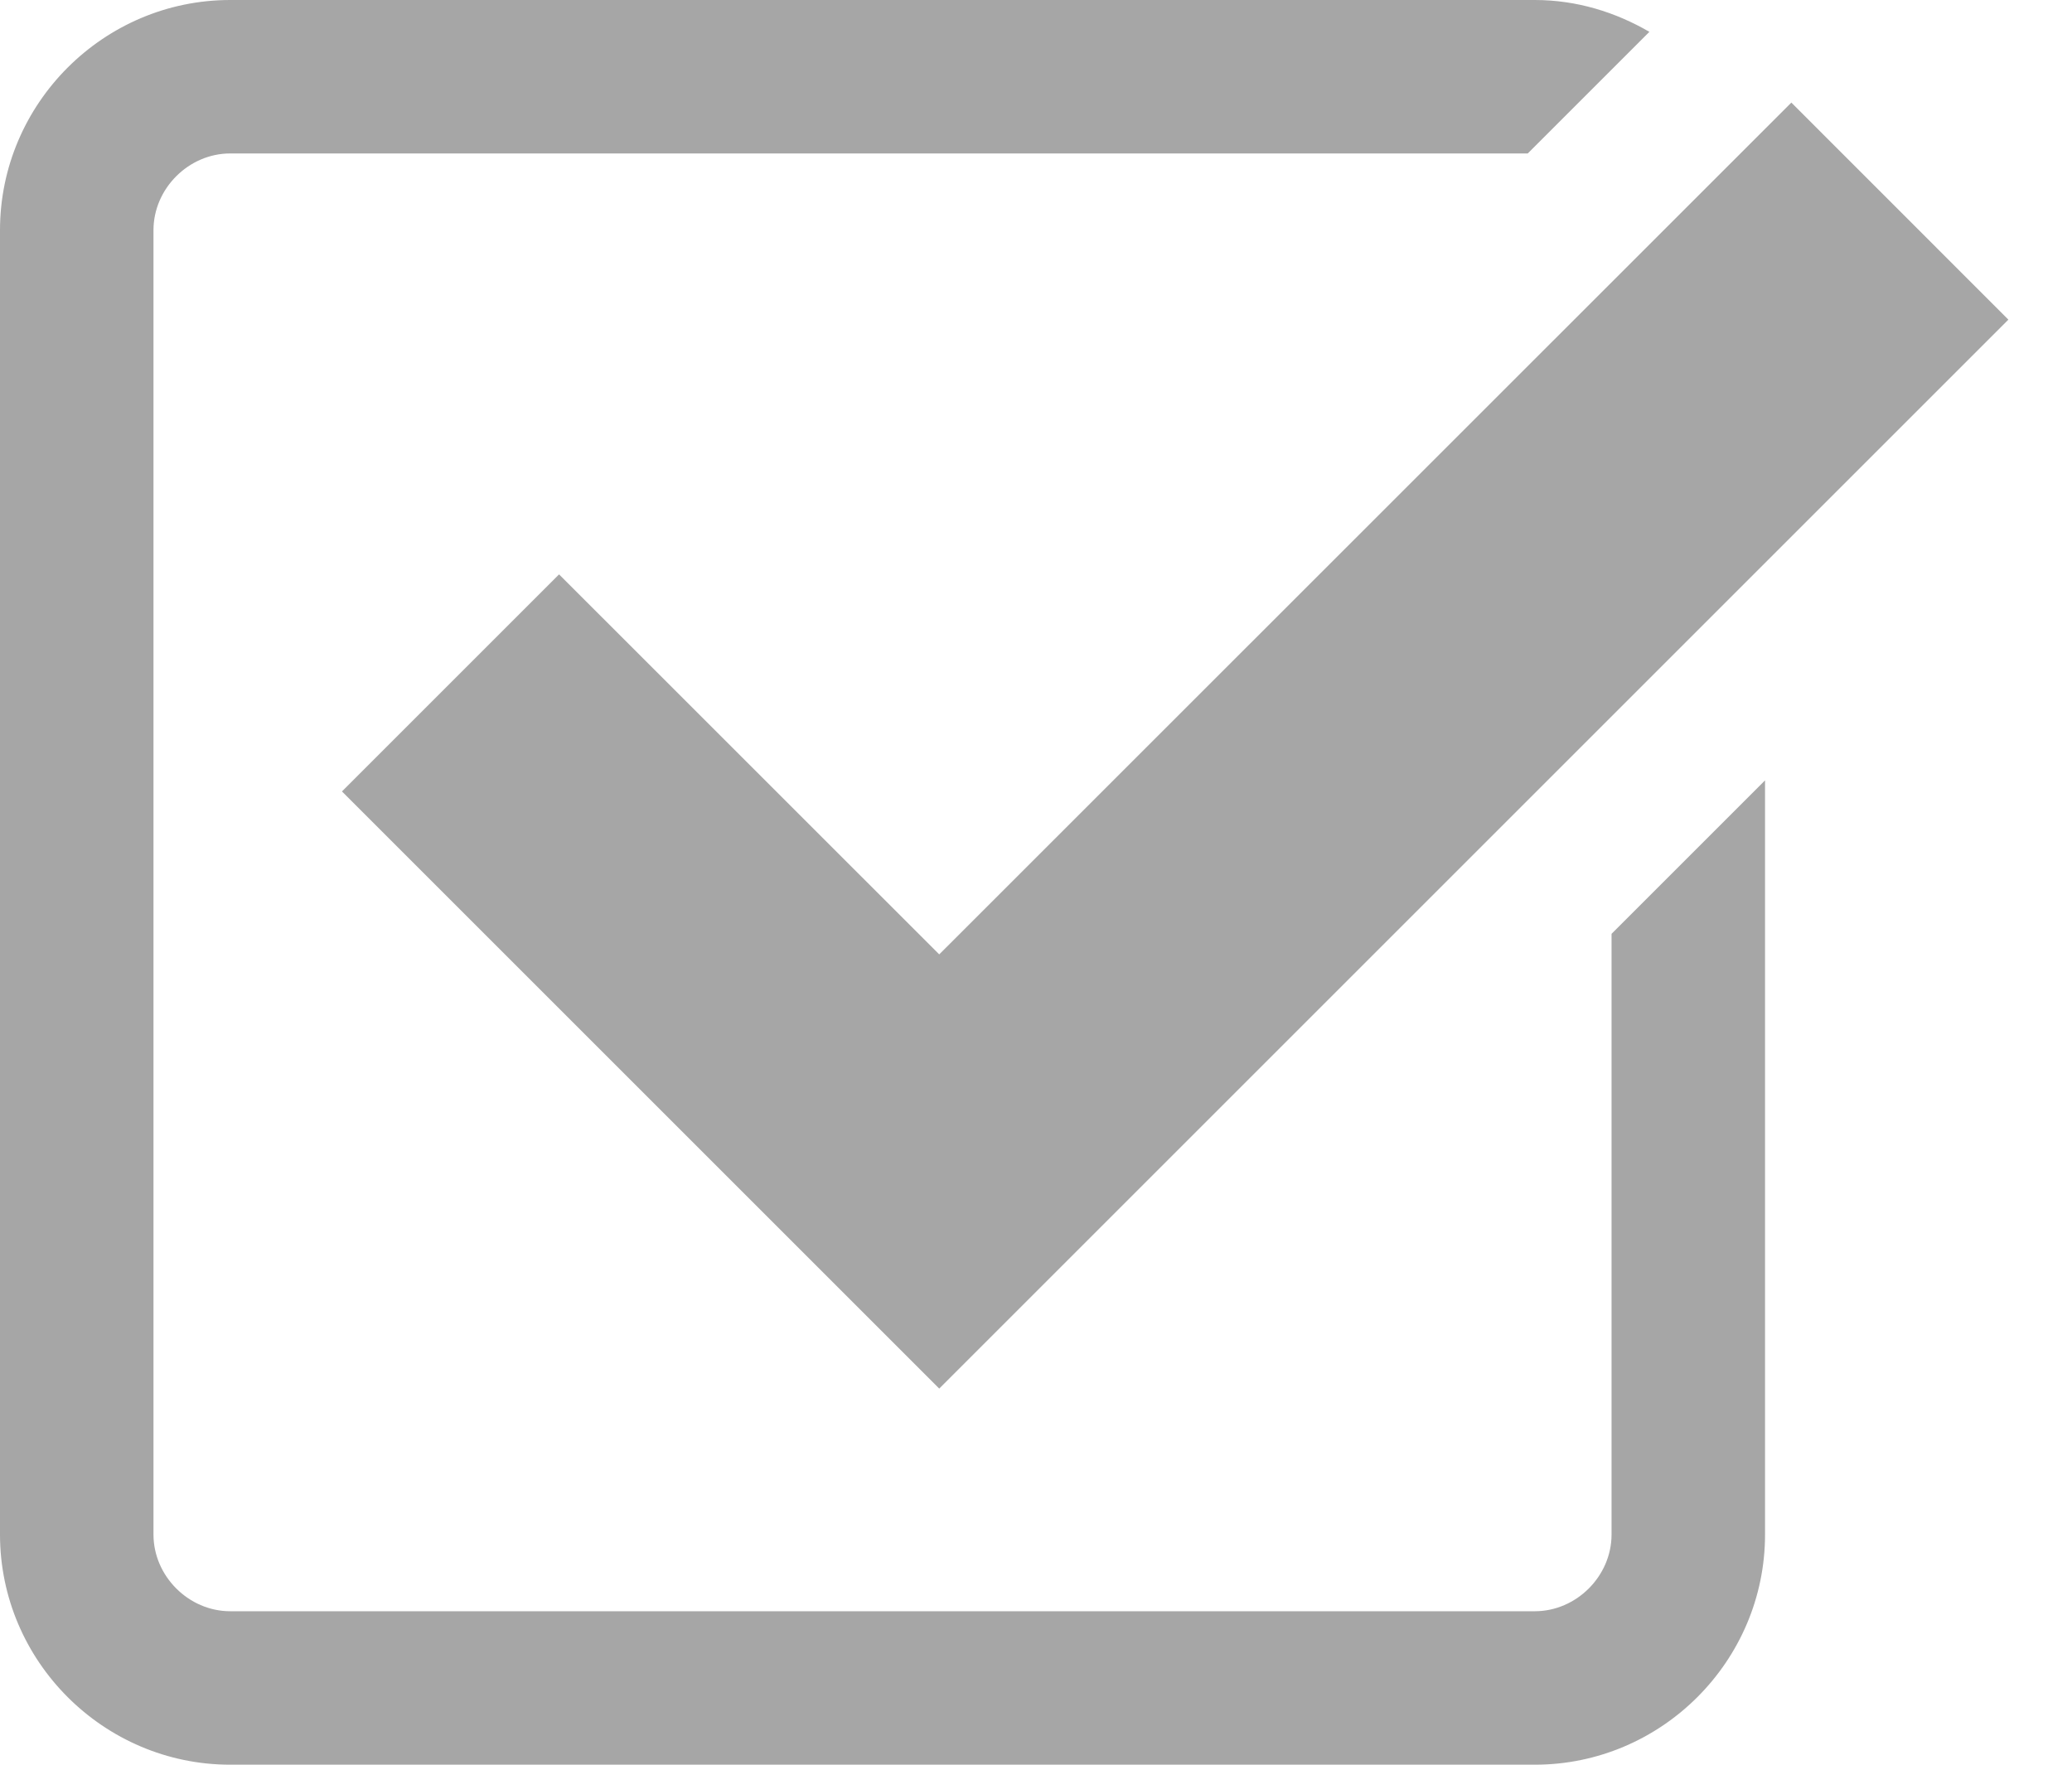
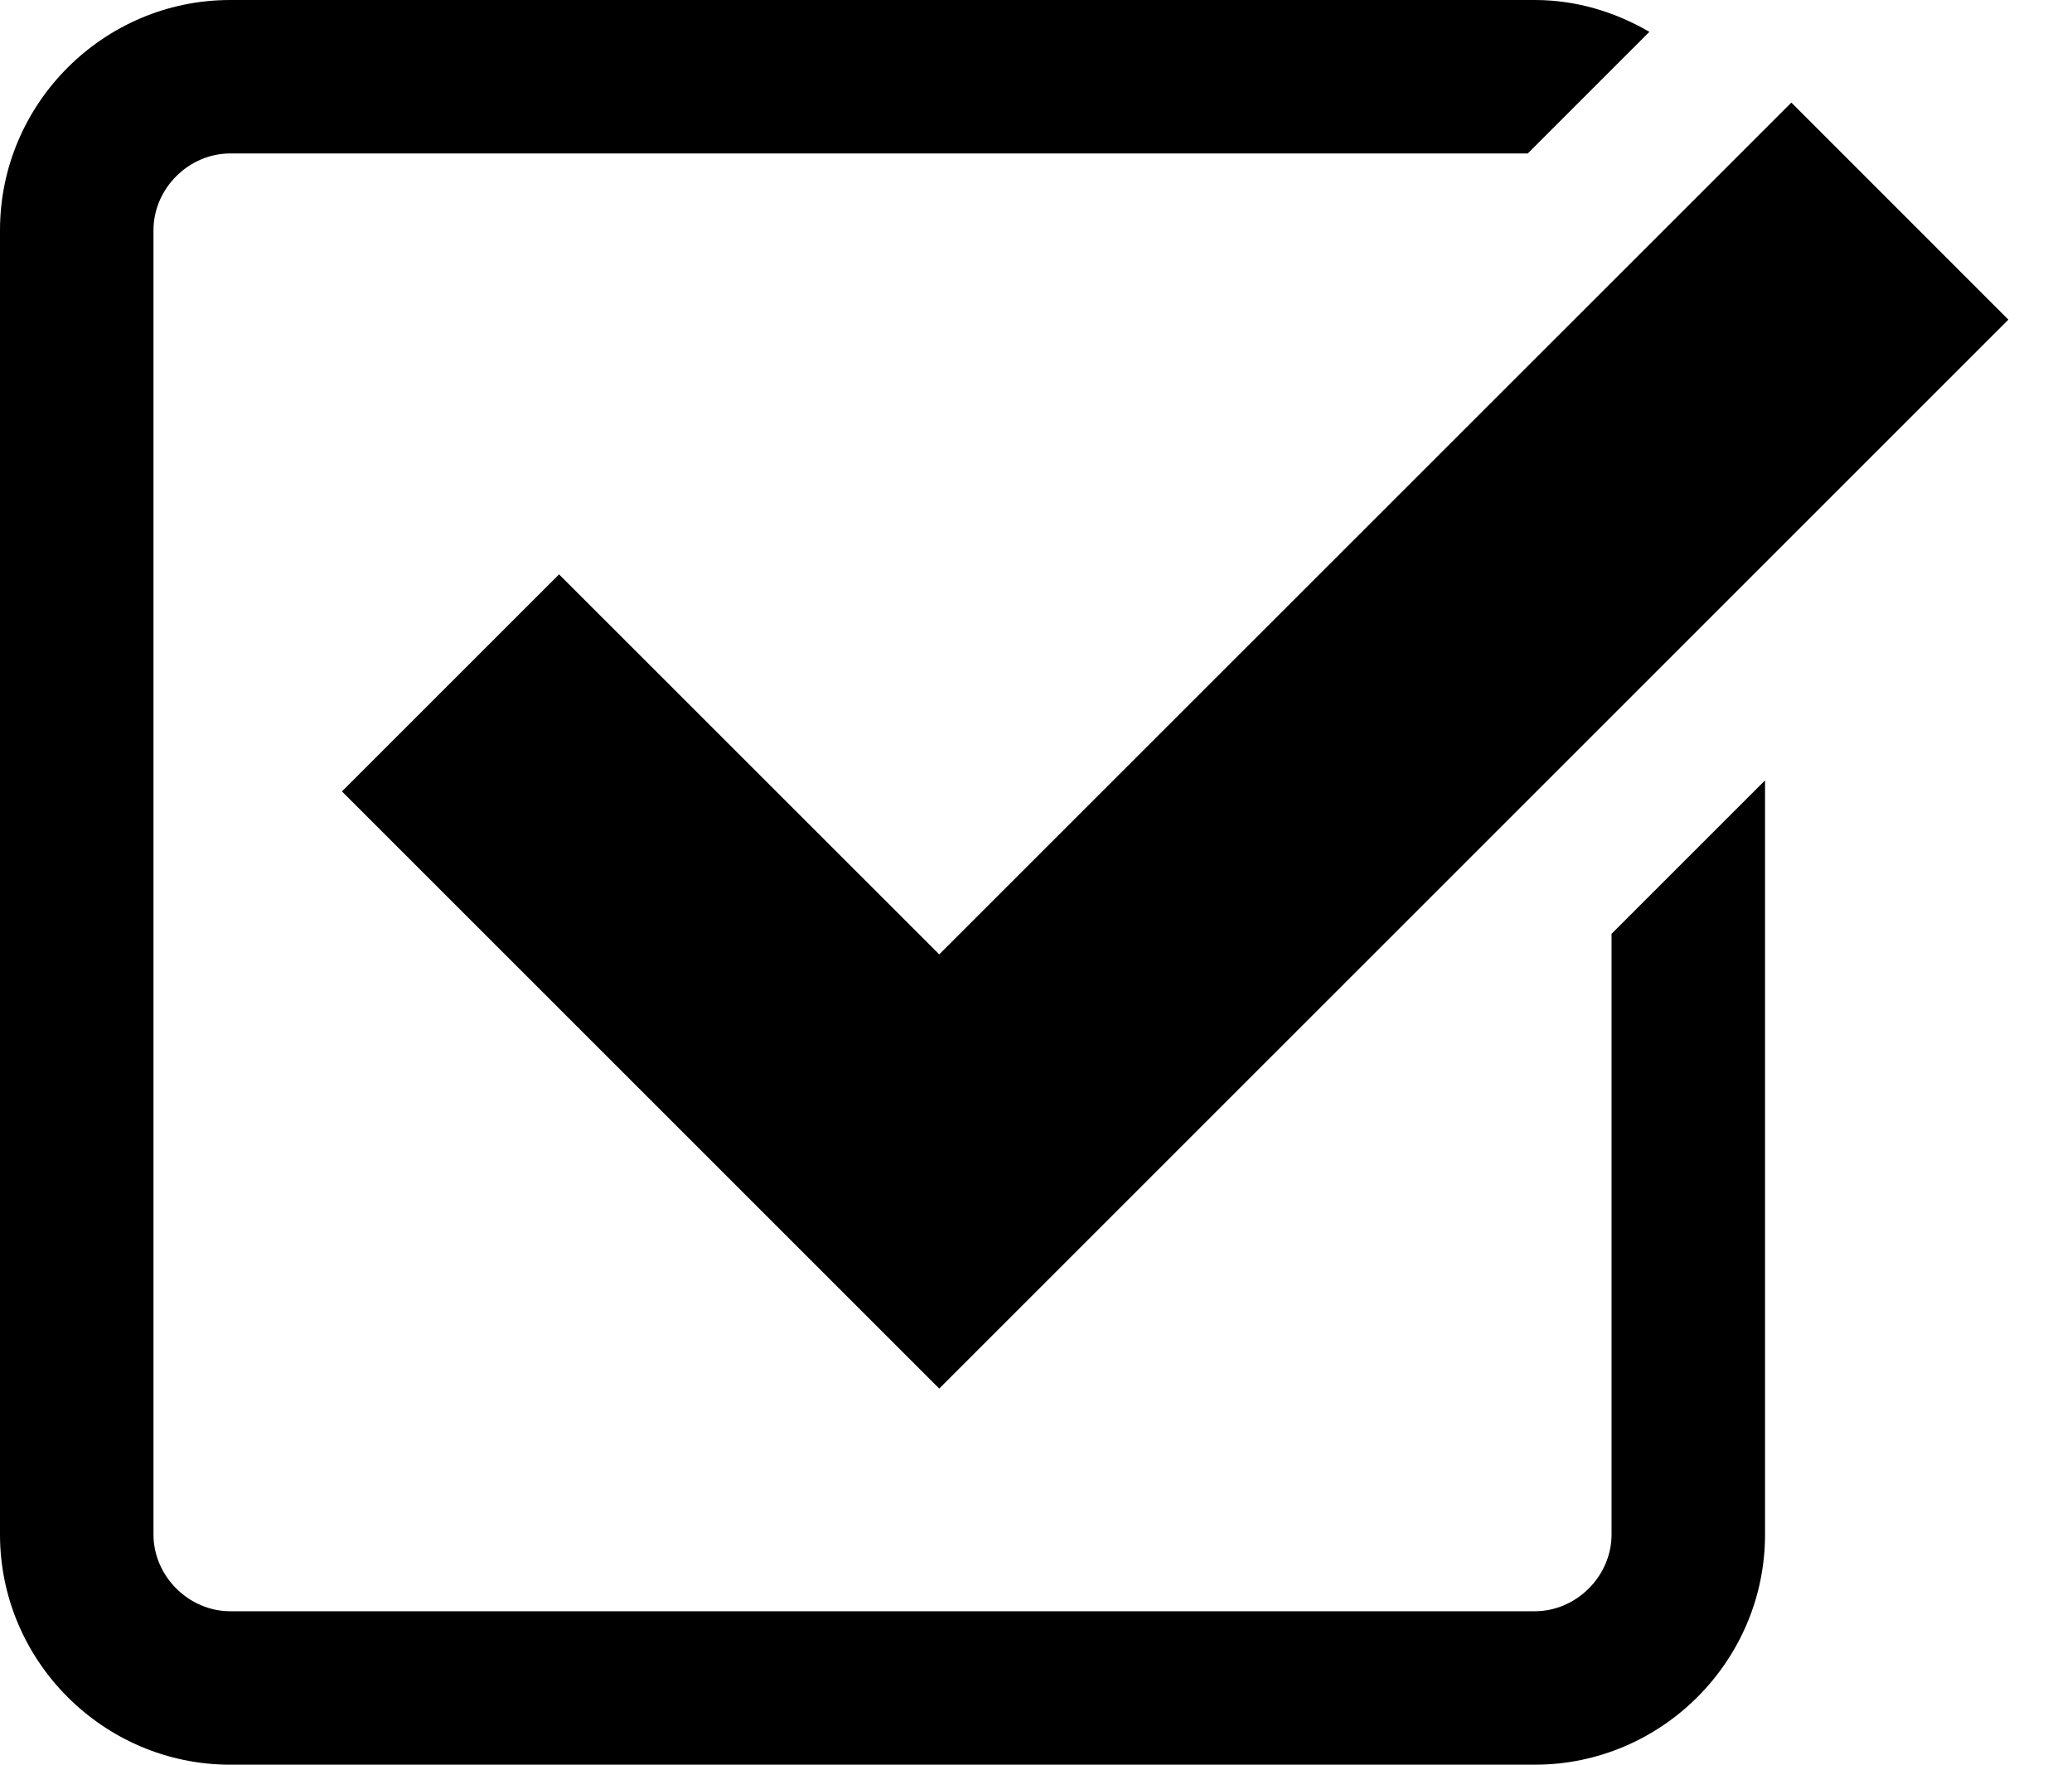
<svg xmlns="http://www.w3.org/2000/svg" version="1.1" x="0px" y="0px" width="27px" height="23px" viewBox="0 0 27 23" enable-background="new 0 0 27 23" xml:space="preserve">
  <g id="Layer_1">
</g>
  <g id="Layer_2">
    <g>
-       <polygon fill="#a6a6a6" points="7.285,7.486 4.456,10.315 12.239,18.098 26.171,4.166 23.343,1.337 12.239,12.439   " />
-       <path fill="#a6a6a6" d="M21,20c0,0.542-0.458,1-1,1H3c-0.542,0-1-0.458-1-1V3c0-0.542,0.458-1,1-1h16.908l1.585-1.585C21.051,0.158,20.545,0,20,0    H3C1.35,0,0,1.35,0,3v17c0,1.65,1.35,3,3,3h17c1.65,0,3-1.35,3-3v-9.829l-2,2V20z" />
+       <polygon fill="#000000" points="7.285,7.486 4.456,10.315 12.239,18.098 26.171,4.166 23.343,1.337 12.239,12.439   " />
+       <path fill="#000000" d="M21,20c0,0.542-0.458,1-1,1H3c-0.542,0-1-0.458-1-1V3c0-0.542,0.458-1,1-1h16.908l1.585-1.585C21.051,0.158,20.545,0,20,0    H3C1.35,0,0,1.35,0,3v17c0,1.65,1.35,3,3,3h17c1.65,0,3-1.35,3-3v-9.829l-2,2V20z" />
    </g>
  </g>
</svg>
